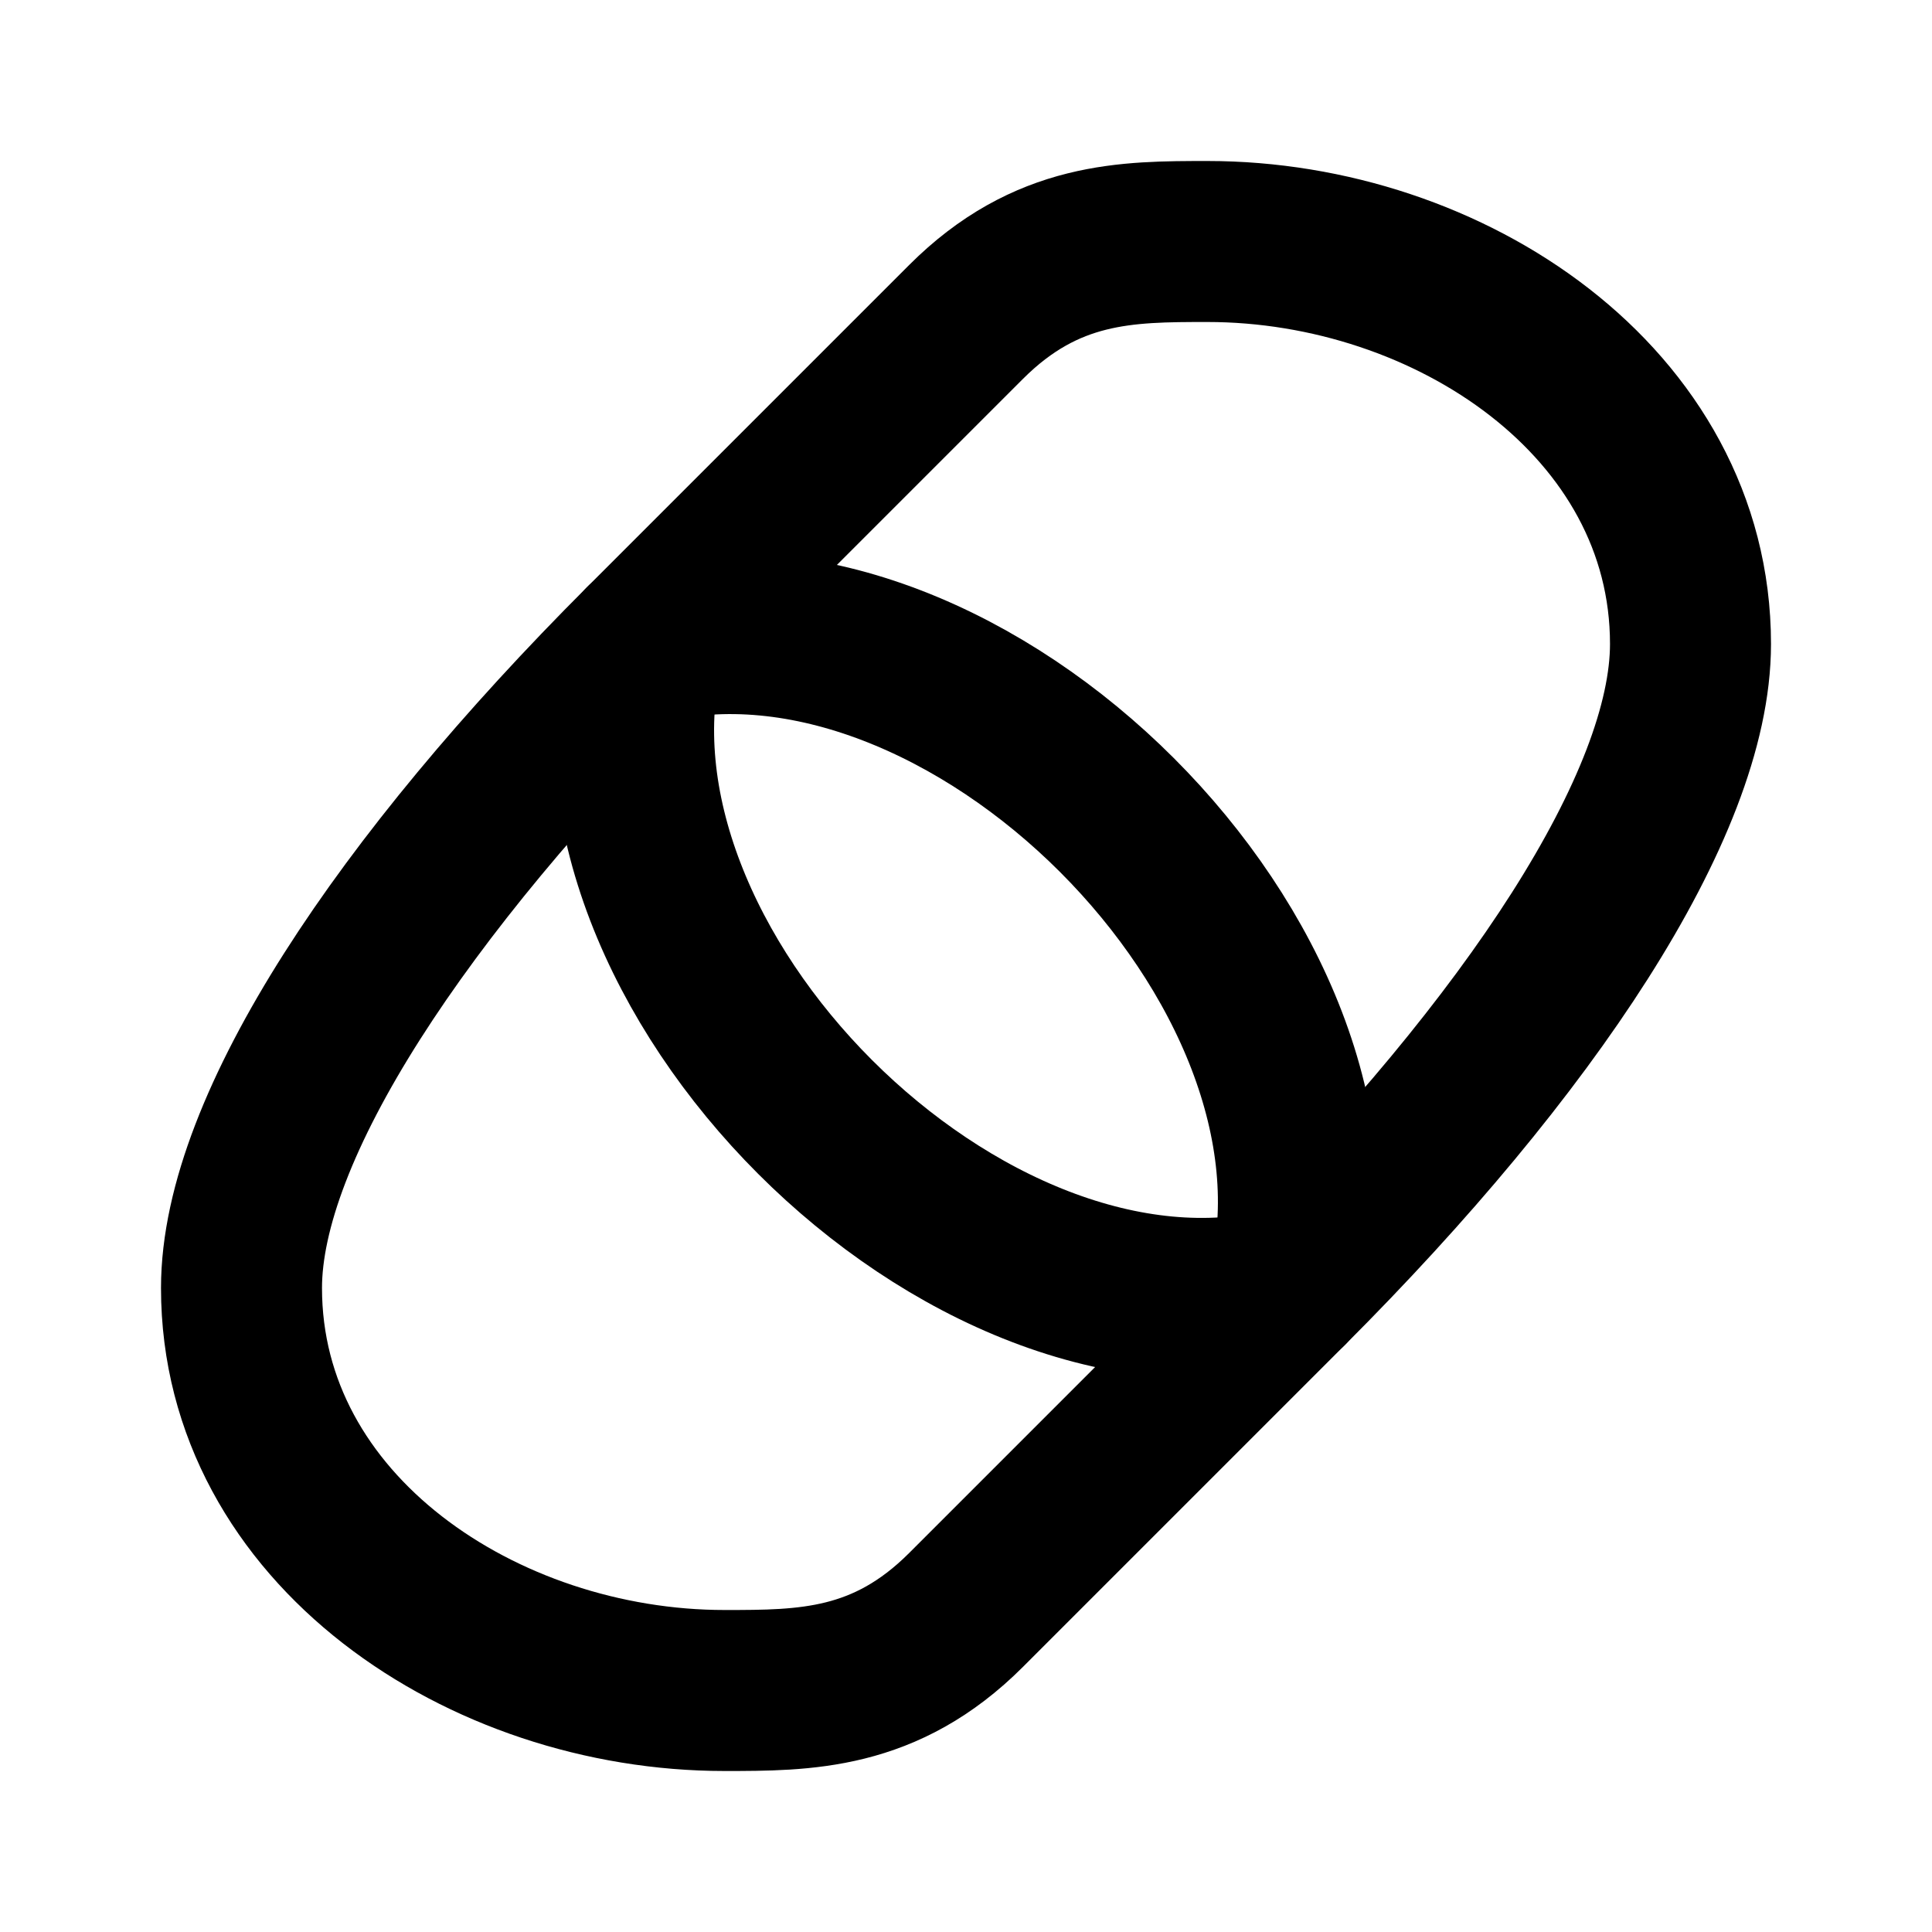
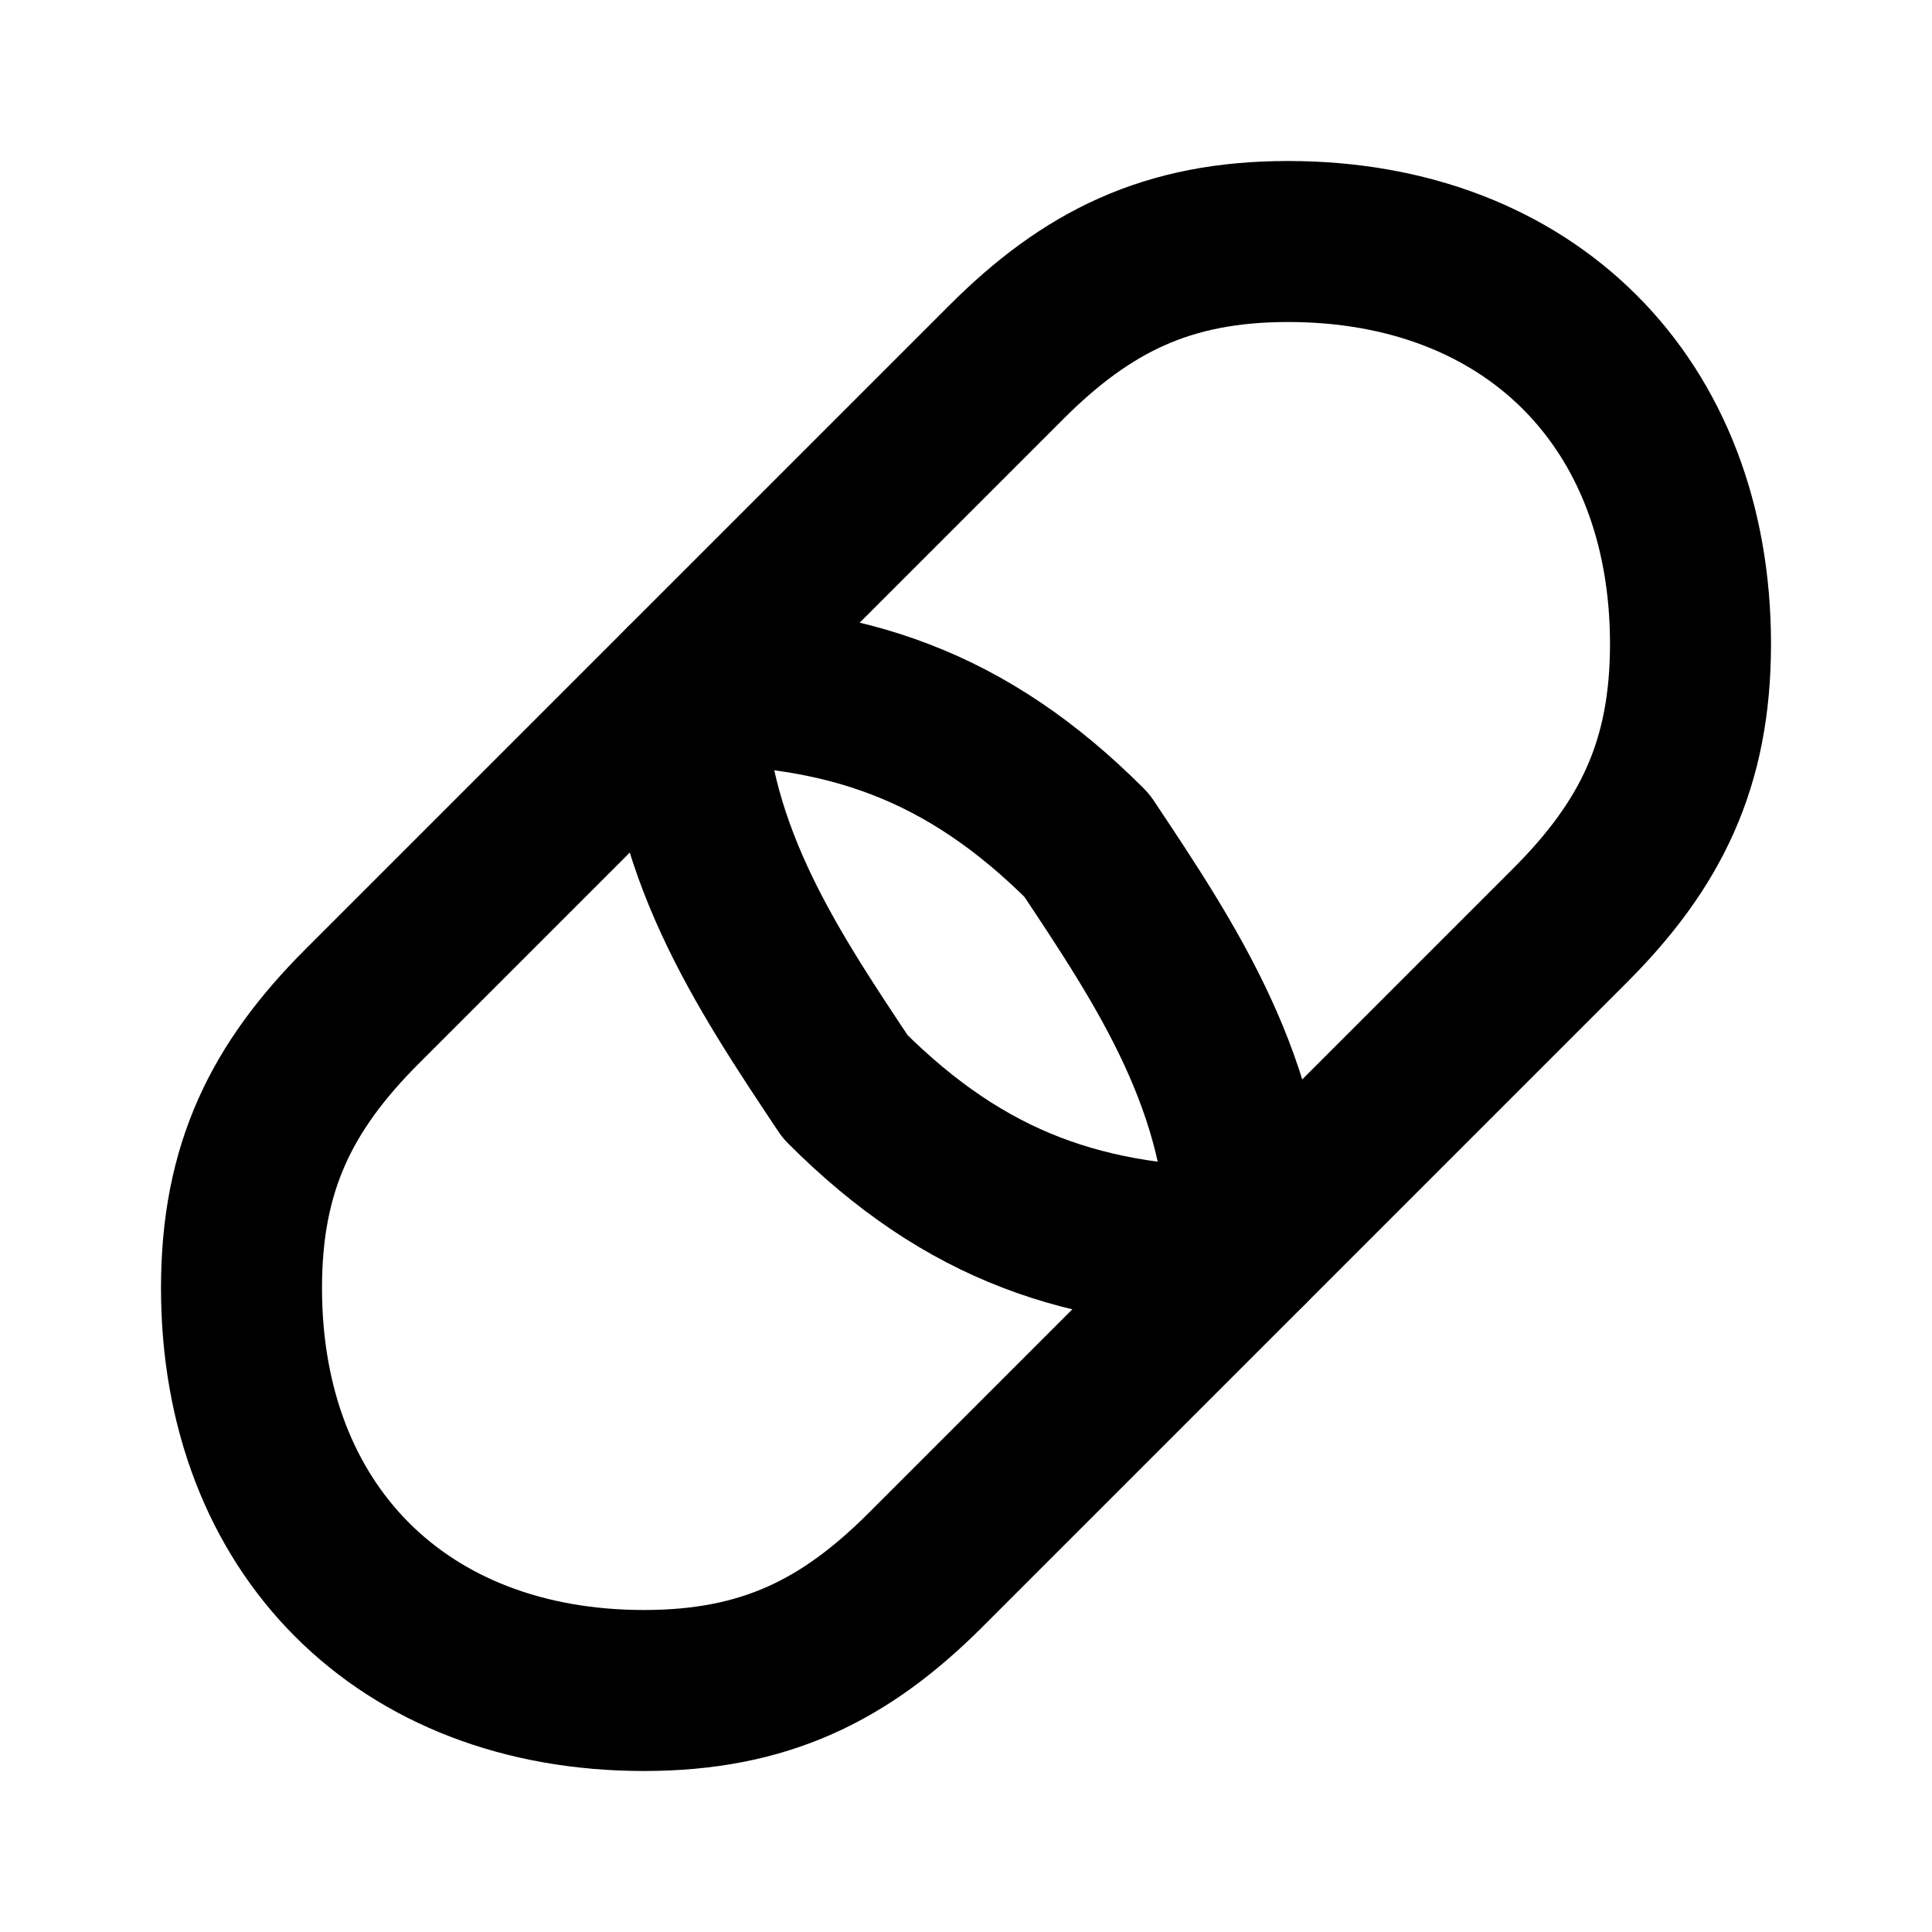
<svg xmlns="http://www.w3.org/2000/svg" width="48" height="48" viewBox="0 0 48 48" fill="none" stroke="currentColor" stroke-width="4" stroke-linecap="round" stroke-linejoin="round">
-   <path id="lower-ring" d="M16 16C24 14 34 24 32 32L24 40C22 42 20 42 18 42C12 42 6 38 6 32C6 28 10 22 16 16Z" />
-   <path id="upper-ring" d="M16 16L24 8C26 6 28 6 30 6C36 6 42 10 42 16C42 20 38 26 32 32C24 34 14 24 16 16Z" />
+   <path id="lower" d="M17 17C21 17 24 18 27 21C29 24 31 27 31 31L23 39C21 41 19 42 16 42C10 42 6 38 6 32C6 29 7 27 9 25L17 17Z" />
+   <path id="upper" d="M17 17L25 9C27 7 29 6 32 6C38 6 42 10 42 16C42 19 41 21 39 23L31 31C27 31 24 30 21 27C19 24 17 21 17 17Z" />
</svg>
